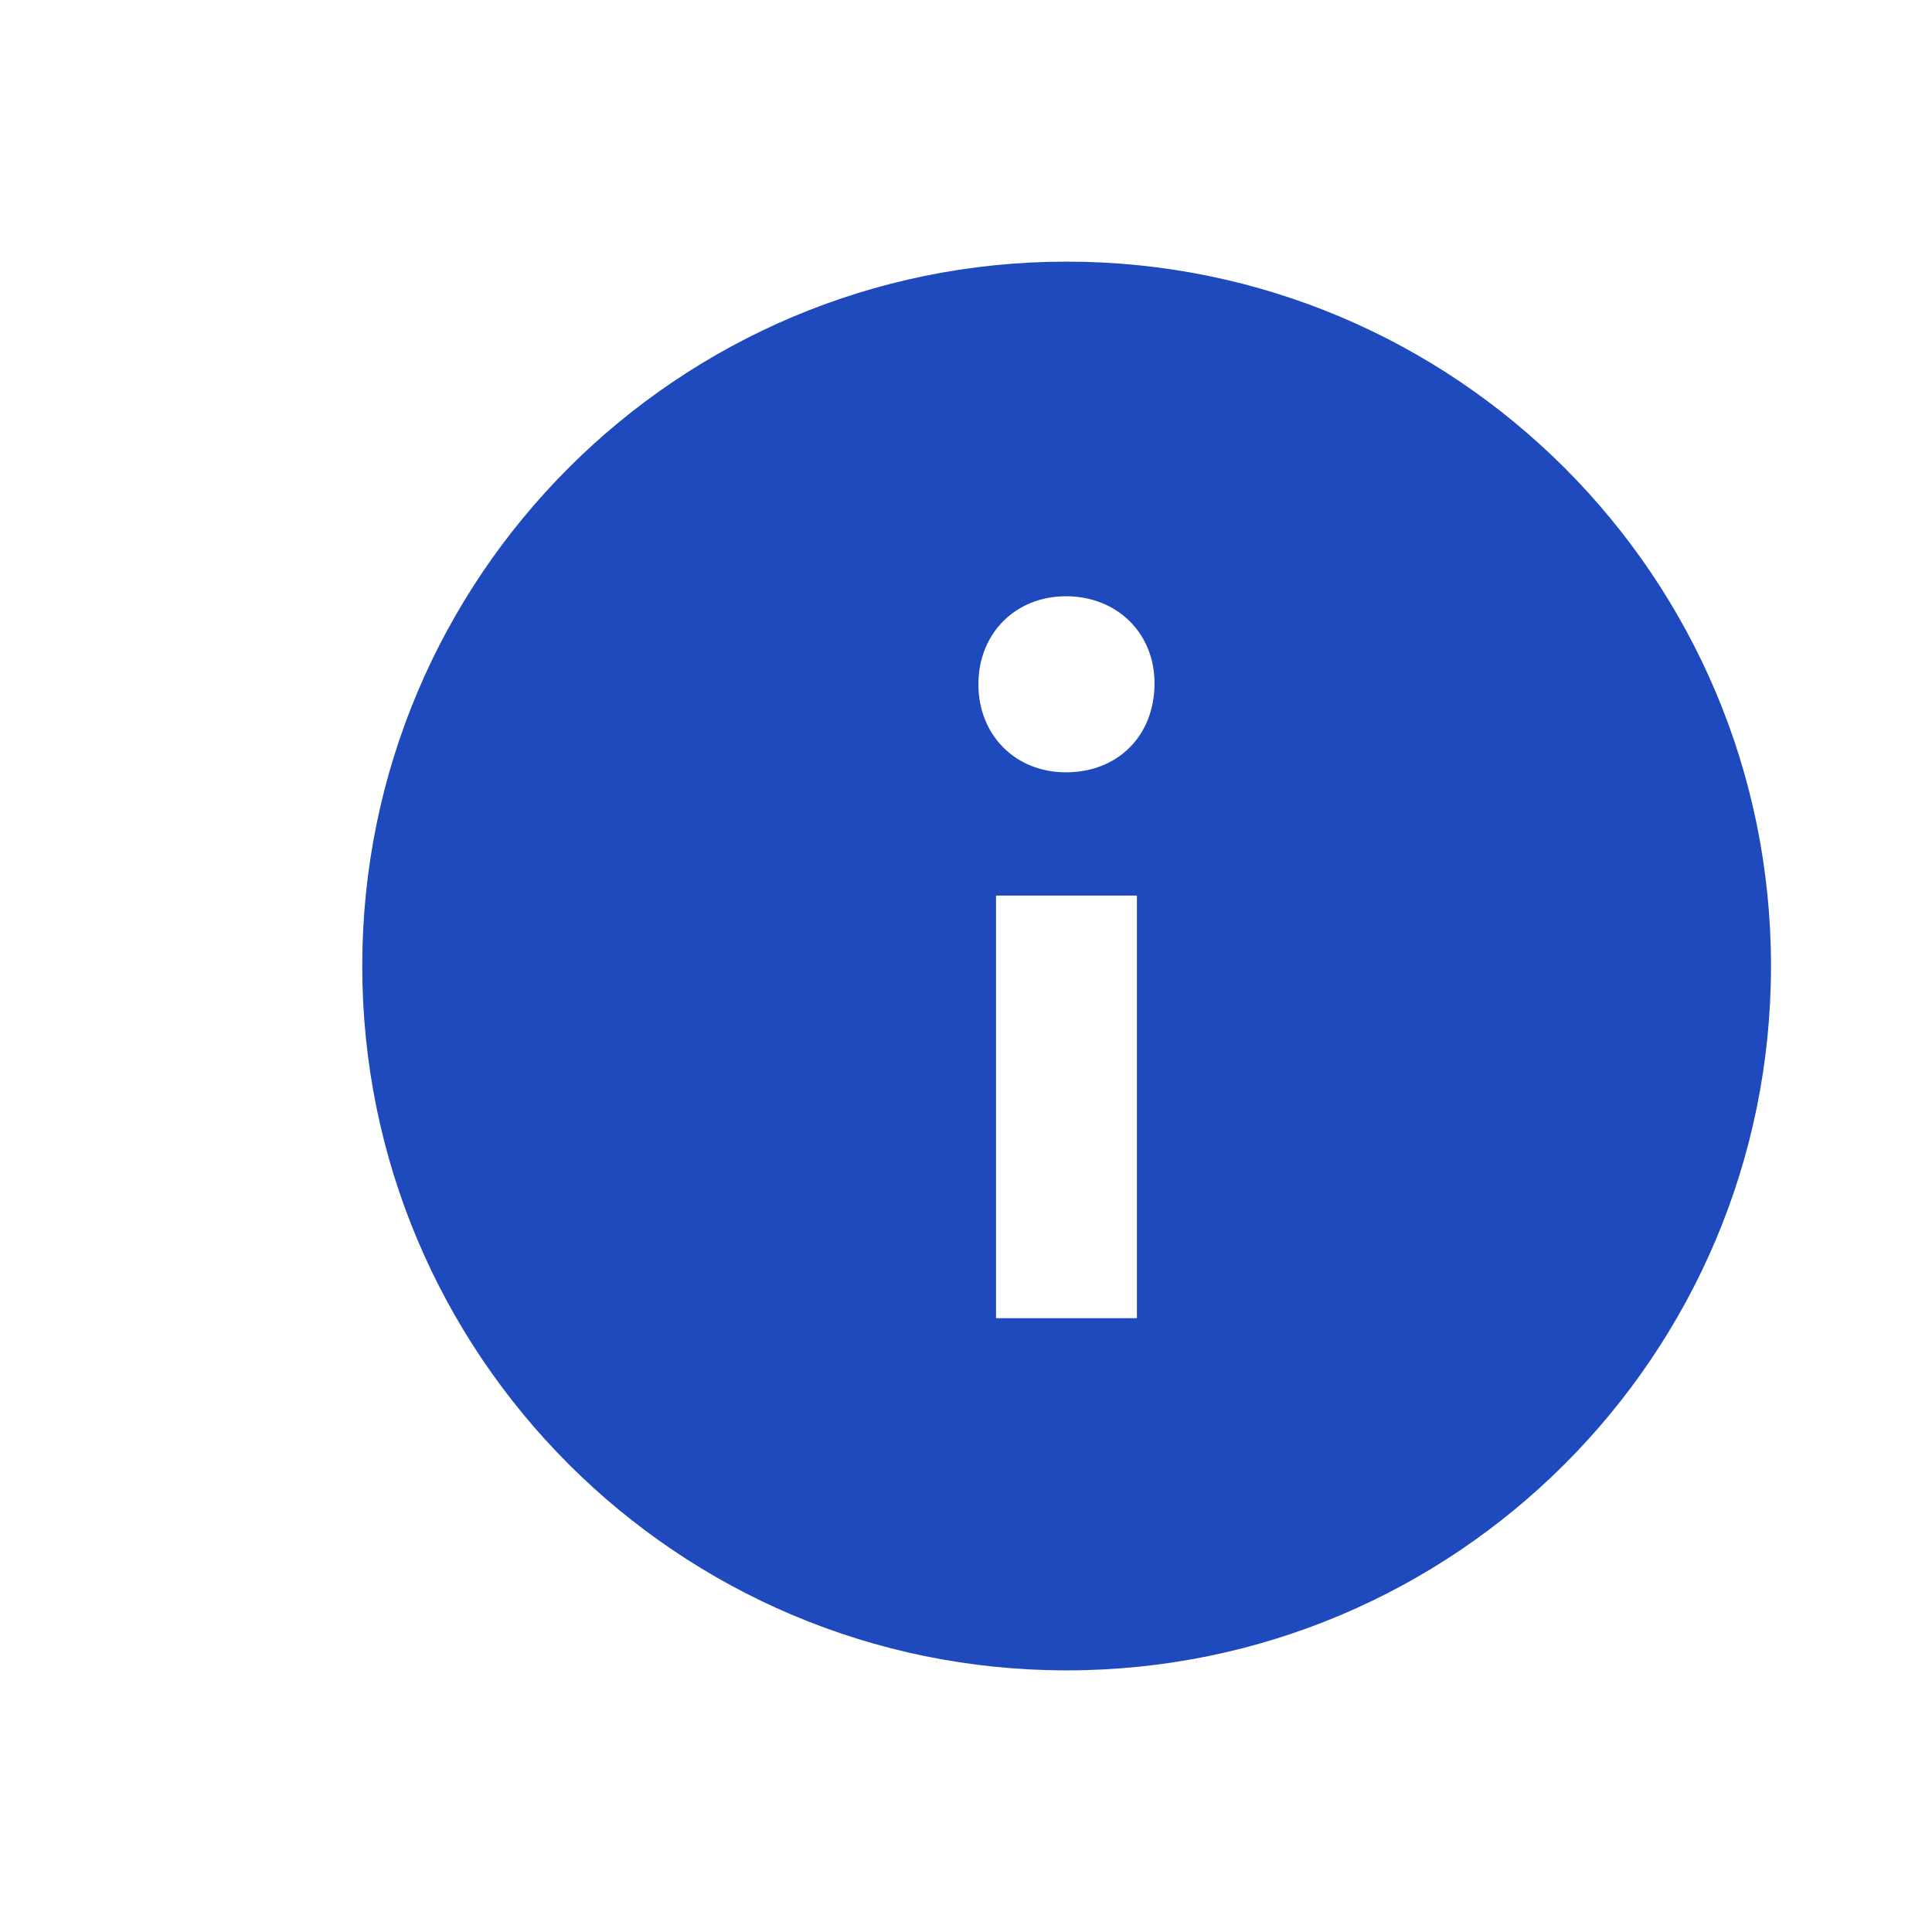
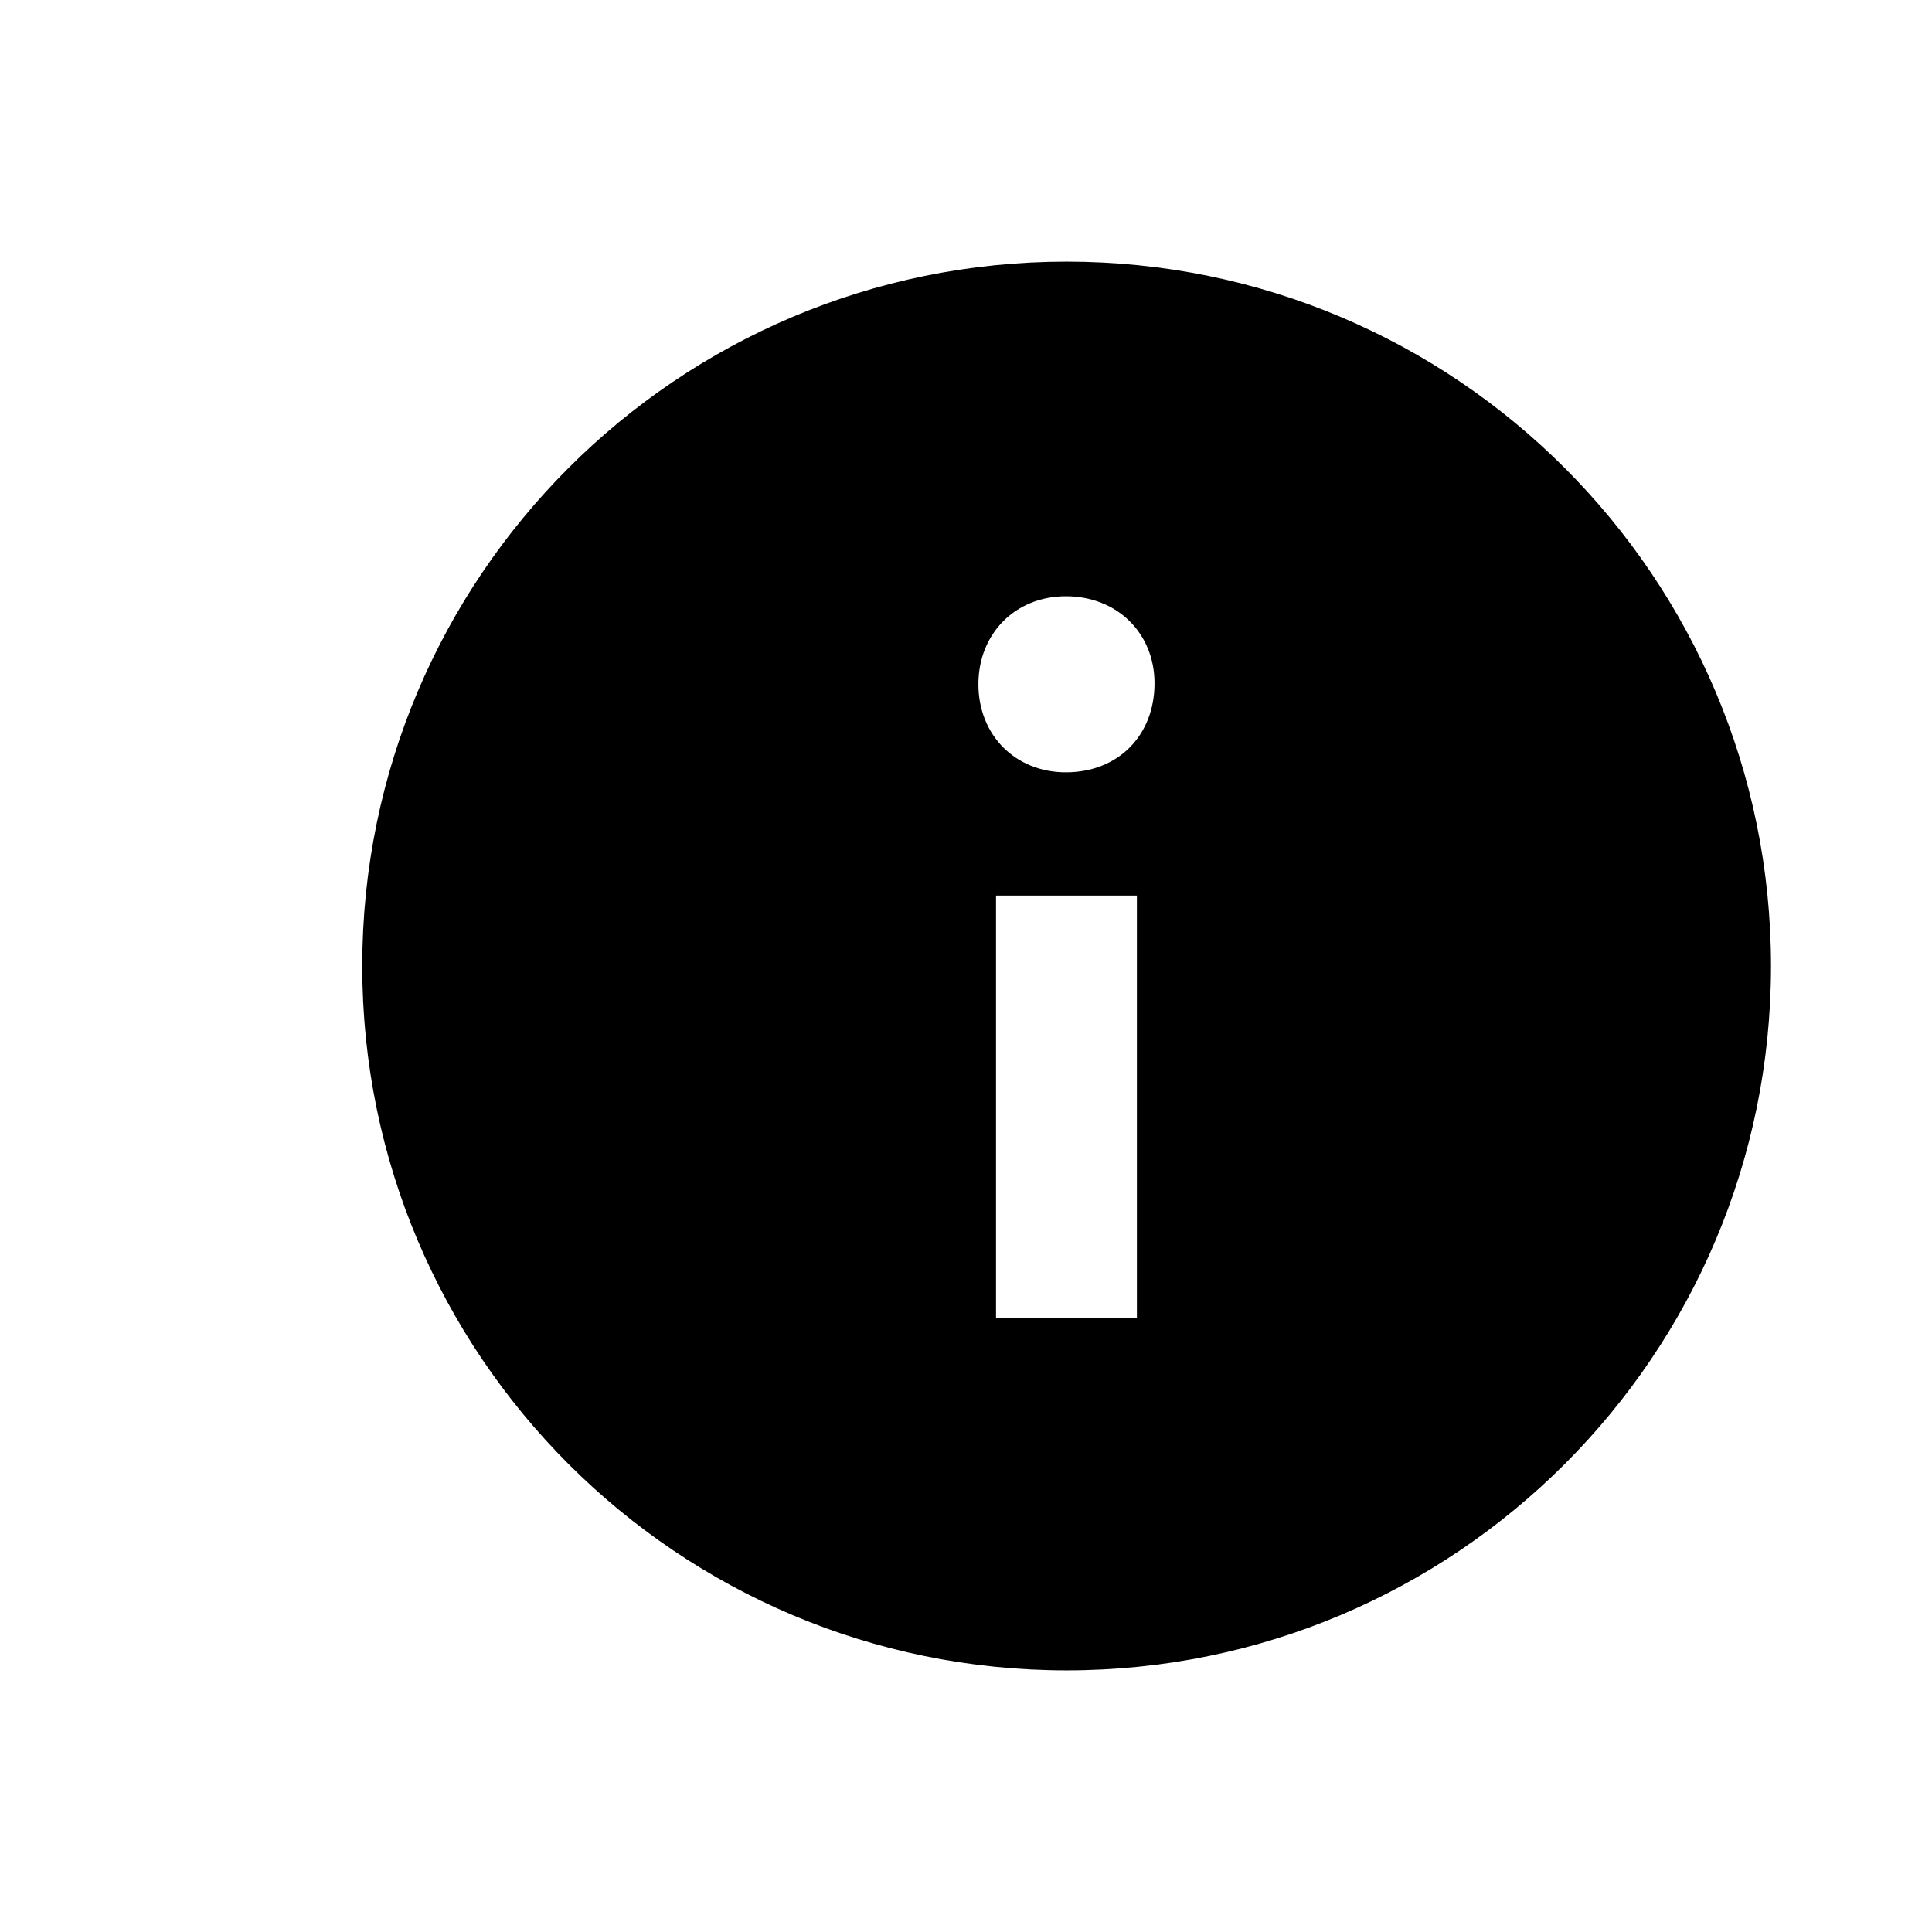
<svg xmlns="http://www.w3.org/2000/svg" width="24" height="24" viewBox="0 0 24 24" fill="none">
-   <path fill-rule="evenodd" clip-rule="evenodd" d="M13.25 3.25C8.417 3.25 4.5 7.168 4.5 12C4.5 16.833 8.417 20.75 13.25 20.75C18.082 20.75 22 16.833 22 12C22 7.168 18.082 3.25 13.25 3.25ZM12.373 11.125H14.123V16.375H12.373V11.125ZM13.241 7.407C13.879 7.407 14.342 7.867 14.342 8.488C14.342 9.135 13.891 9.594 13.241 9.594C12.616 9.594 12.154 9.135 12.154 8.5C12.154 7.867 12.616 7.407 13.241 7.407Z" fill="#1E4ABD" />
+   <path fill-rule="evenodd" clip-rule="evenodd" d="M13.25 3.25C8.417 3.25 4.5 7.168 4.5 12C4.5 16.833 8.417 20.75 13.25 20.75C18.082 20.75 22 16.833 22 12C22 7.168 18.082 3.25 13.25 3.25ZM12.373 11.125H14.123V16.375H12.373V11.125ZM13.241 7.407C13.879 7.407 14.342 7.867 14.342 8.488C14.342 9.135 13.891 9.594 13.241 9.594C12.616 9.594 12.154 9.135 12.154 8.5C12.154 7.867 12.616 7.407 13.241 7.407Z" fill="currentColor" />
</svg>
